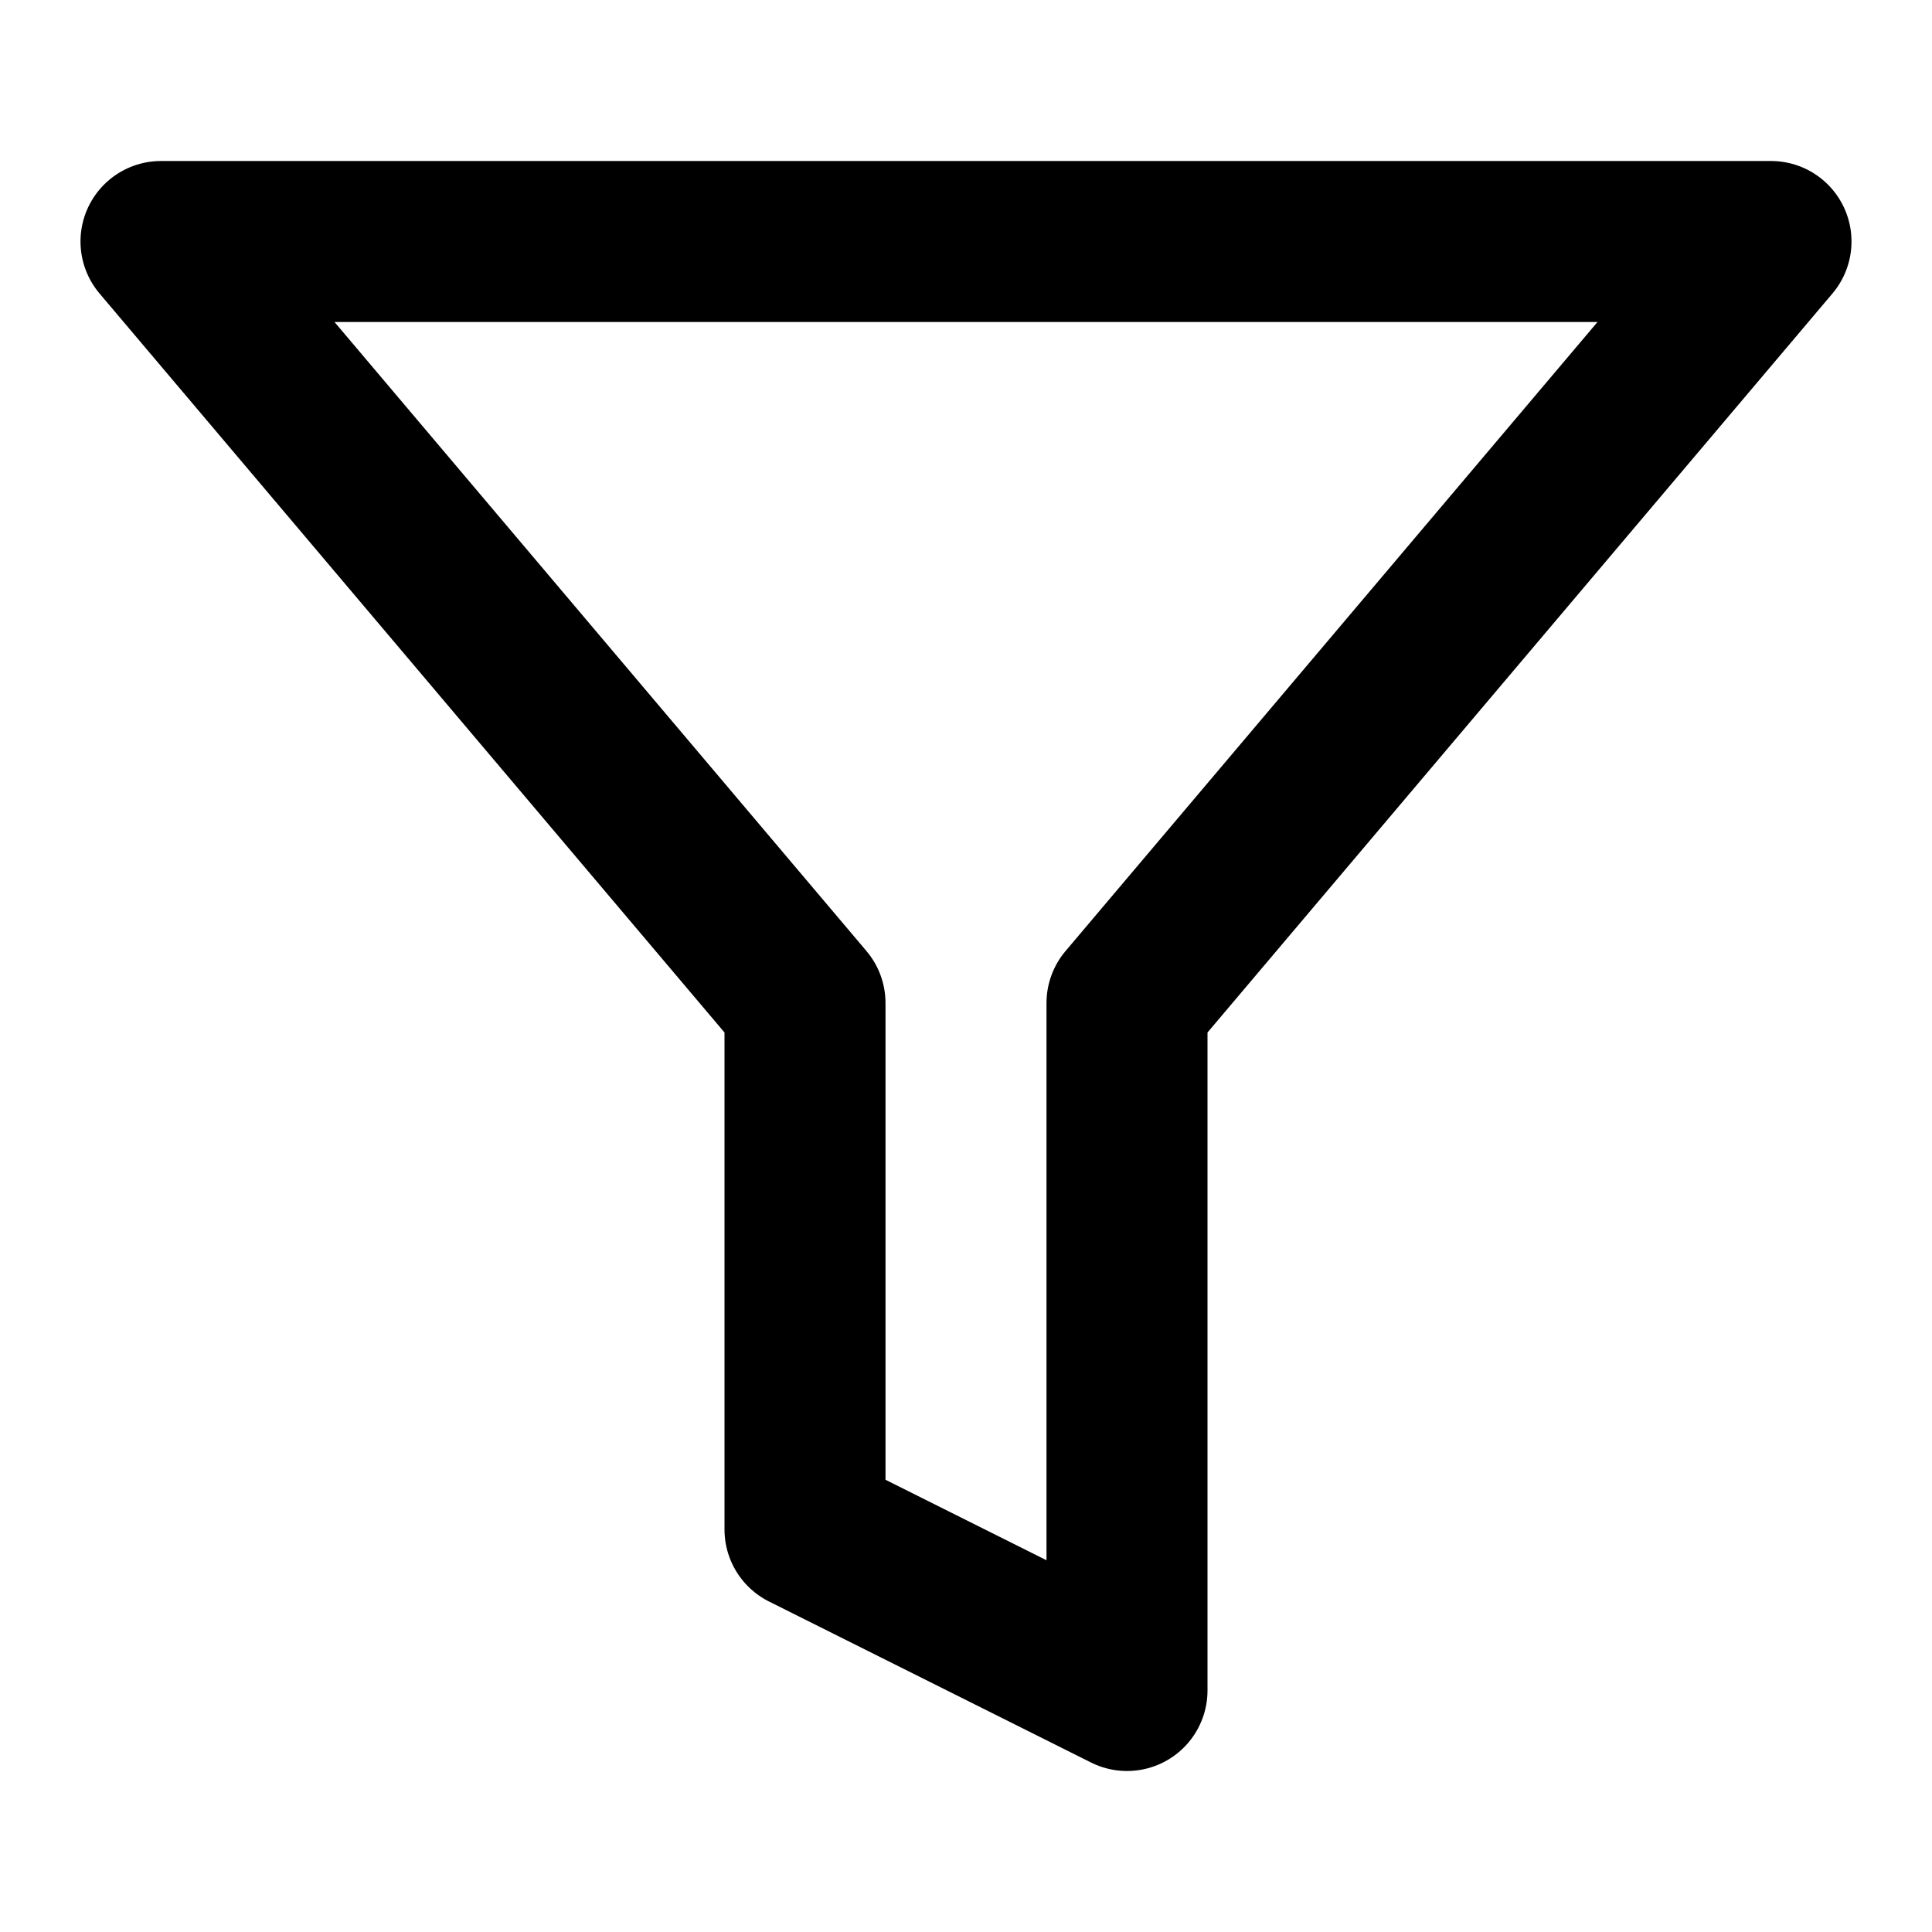
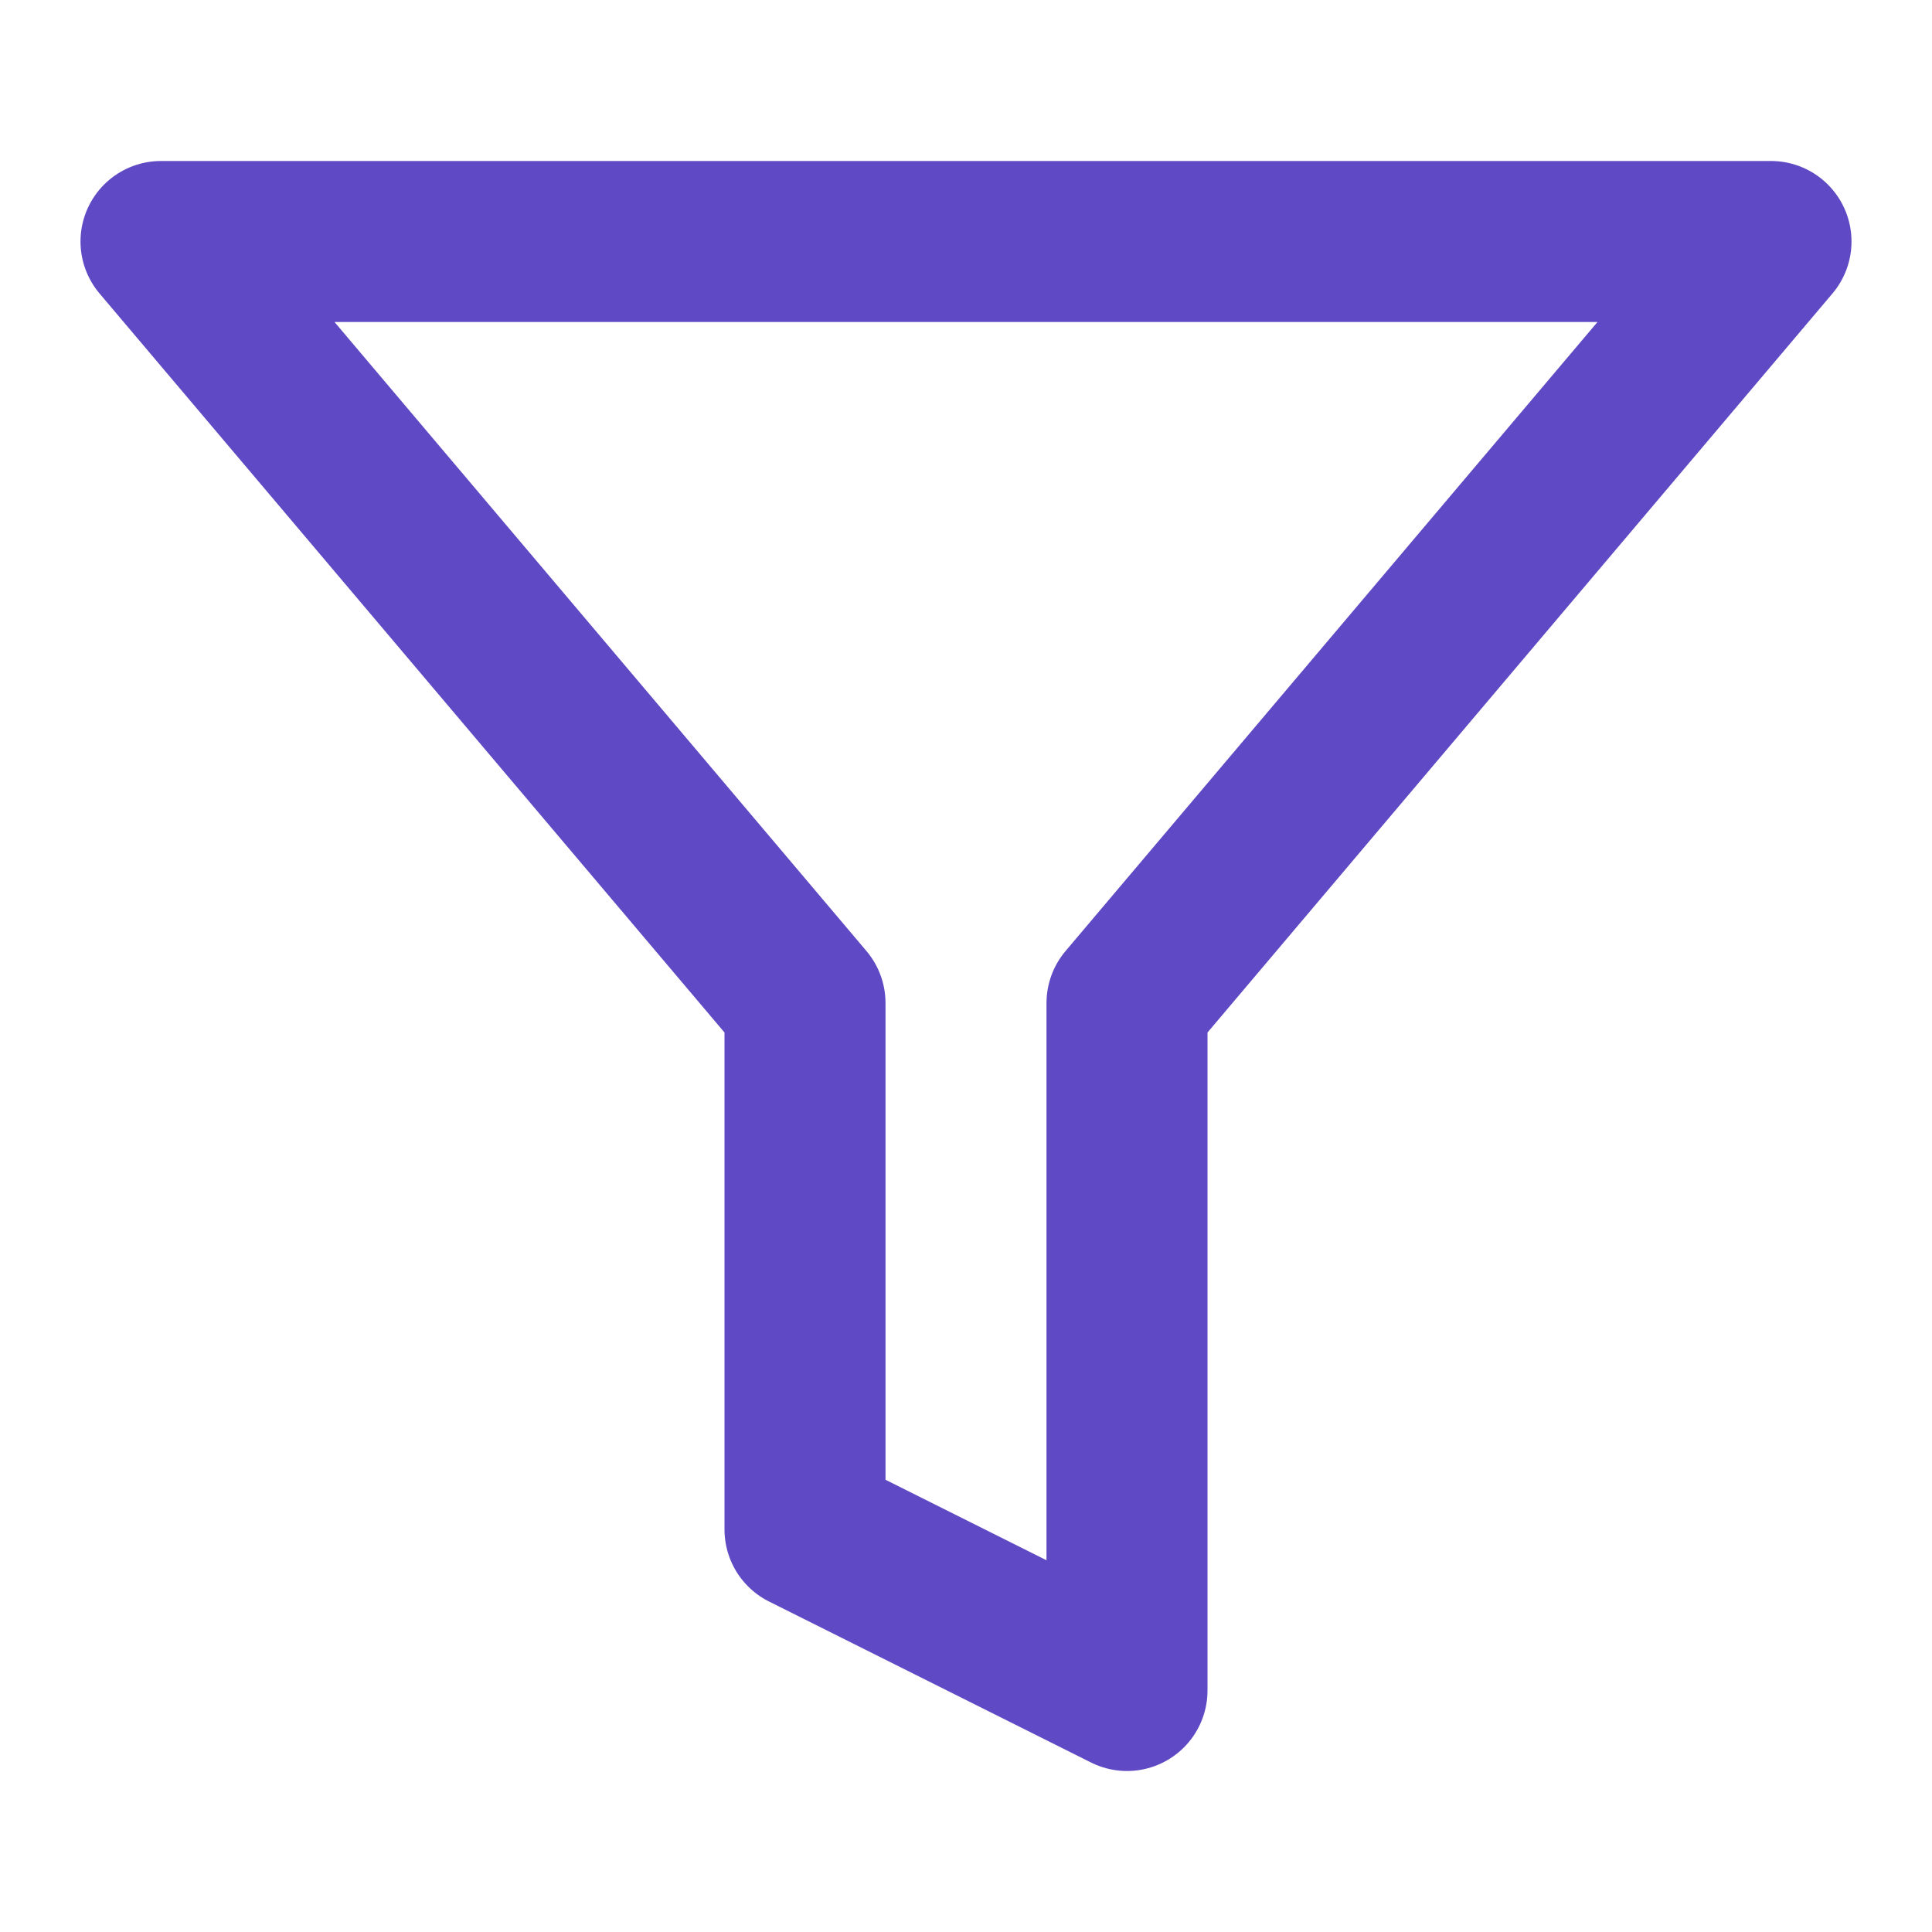
- <svg xmlns="http://www.w3.org/2000/svg" width="24" height="24" viewBox="0 0 24 24" fill="none" stroke="currentColor" stroke-width="2" stroke-linecap="round" stroke-linejoin="round" class="feather feather-filter">
-   <polygon points="22 3 2 3 10 12.46 10 19 14 21 14 12.46 22 3" />
+ <svg xmlns="http://www.w3.org/2000/svg" width="24" height="24" viewBox="0 0 24 24" fill="none">
+   <path fill-rule="evenodd" clip-rule="evenodd" d="M22 3H2L10 12.46V19L14 21V12.46L22 3Z" stroke="#6049C4" stroke-width="2" stroke-linecap="round" stroke-linejoin="round" />
</svg>
